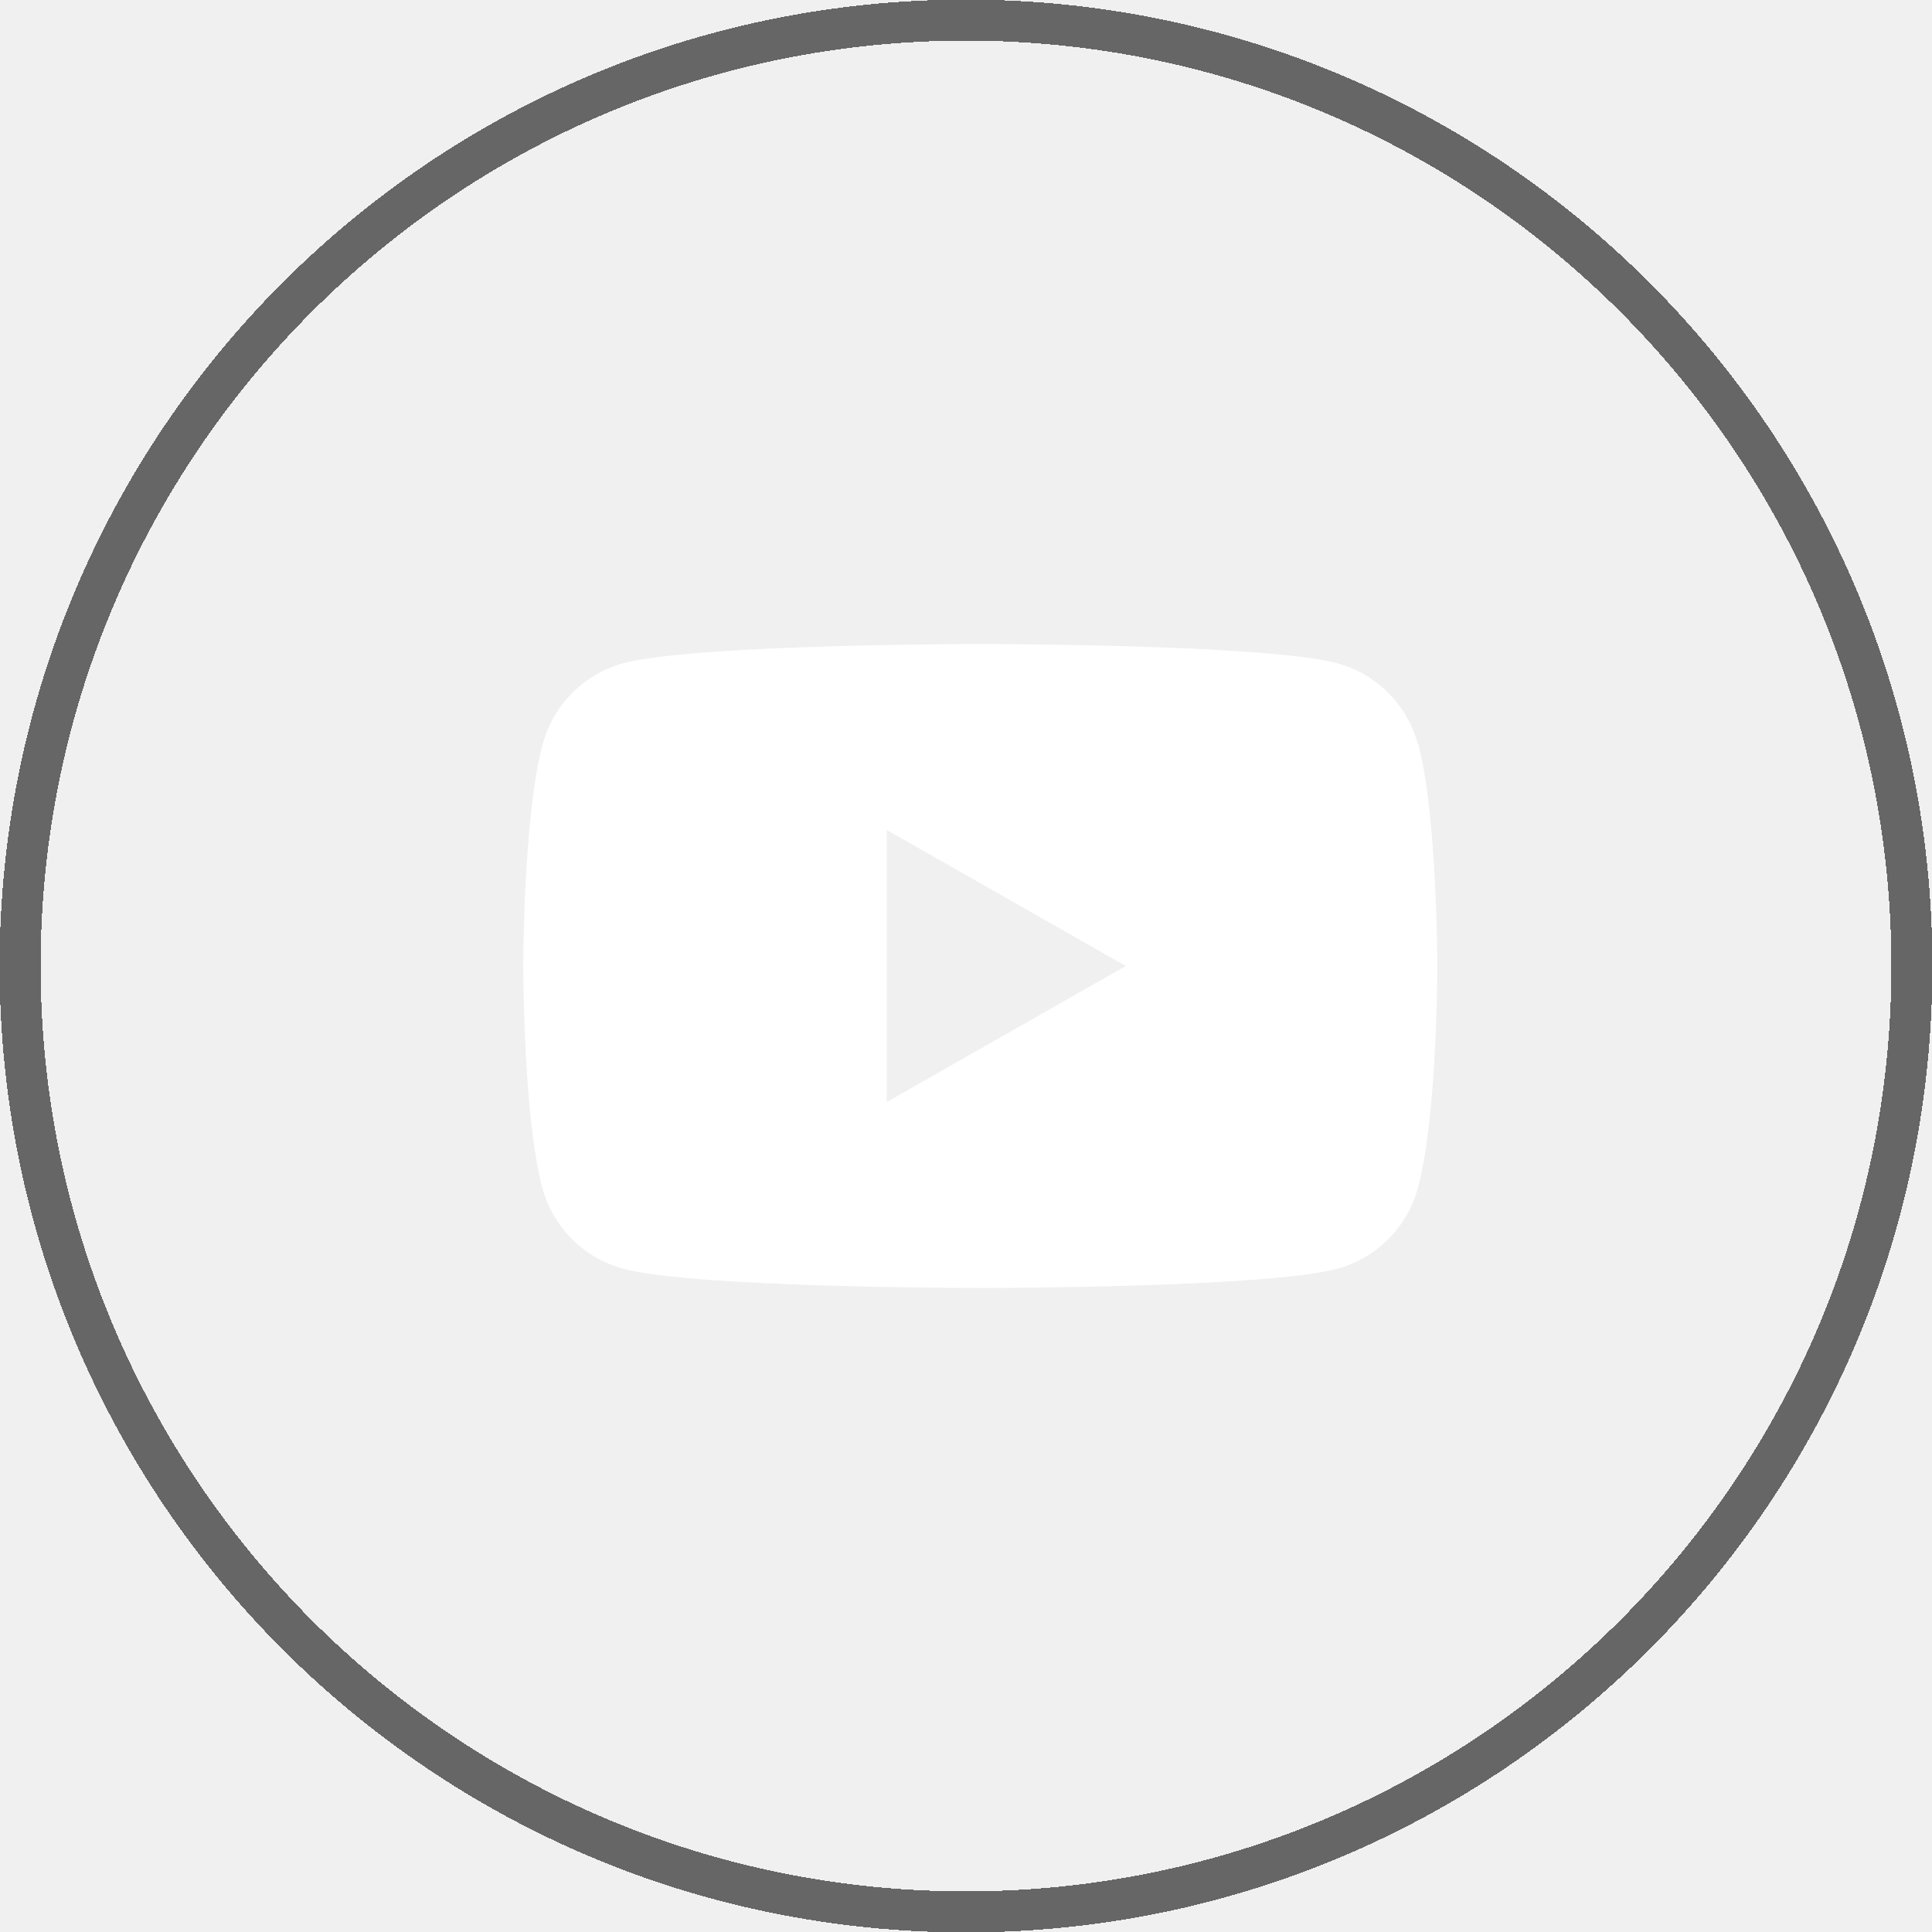
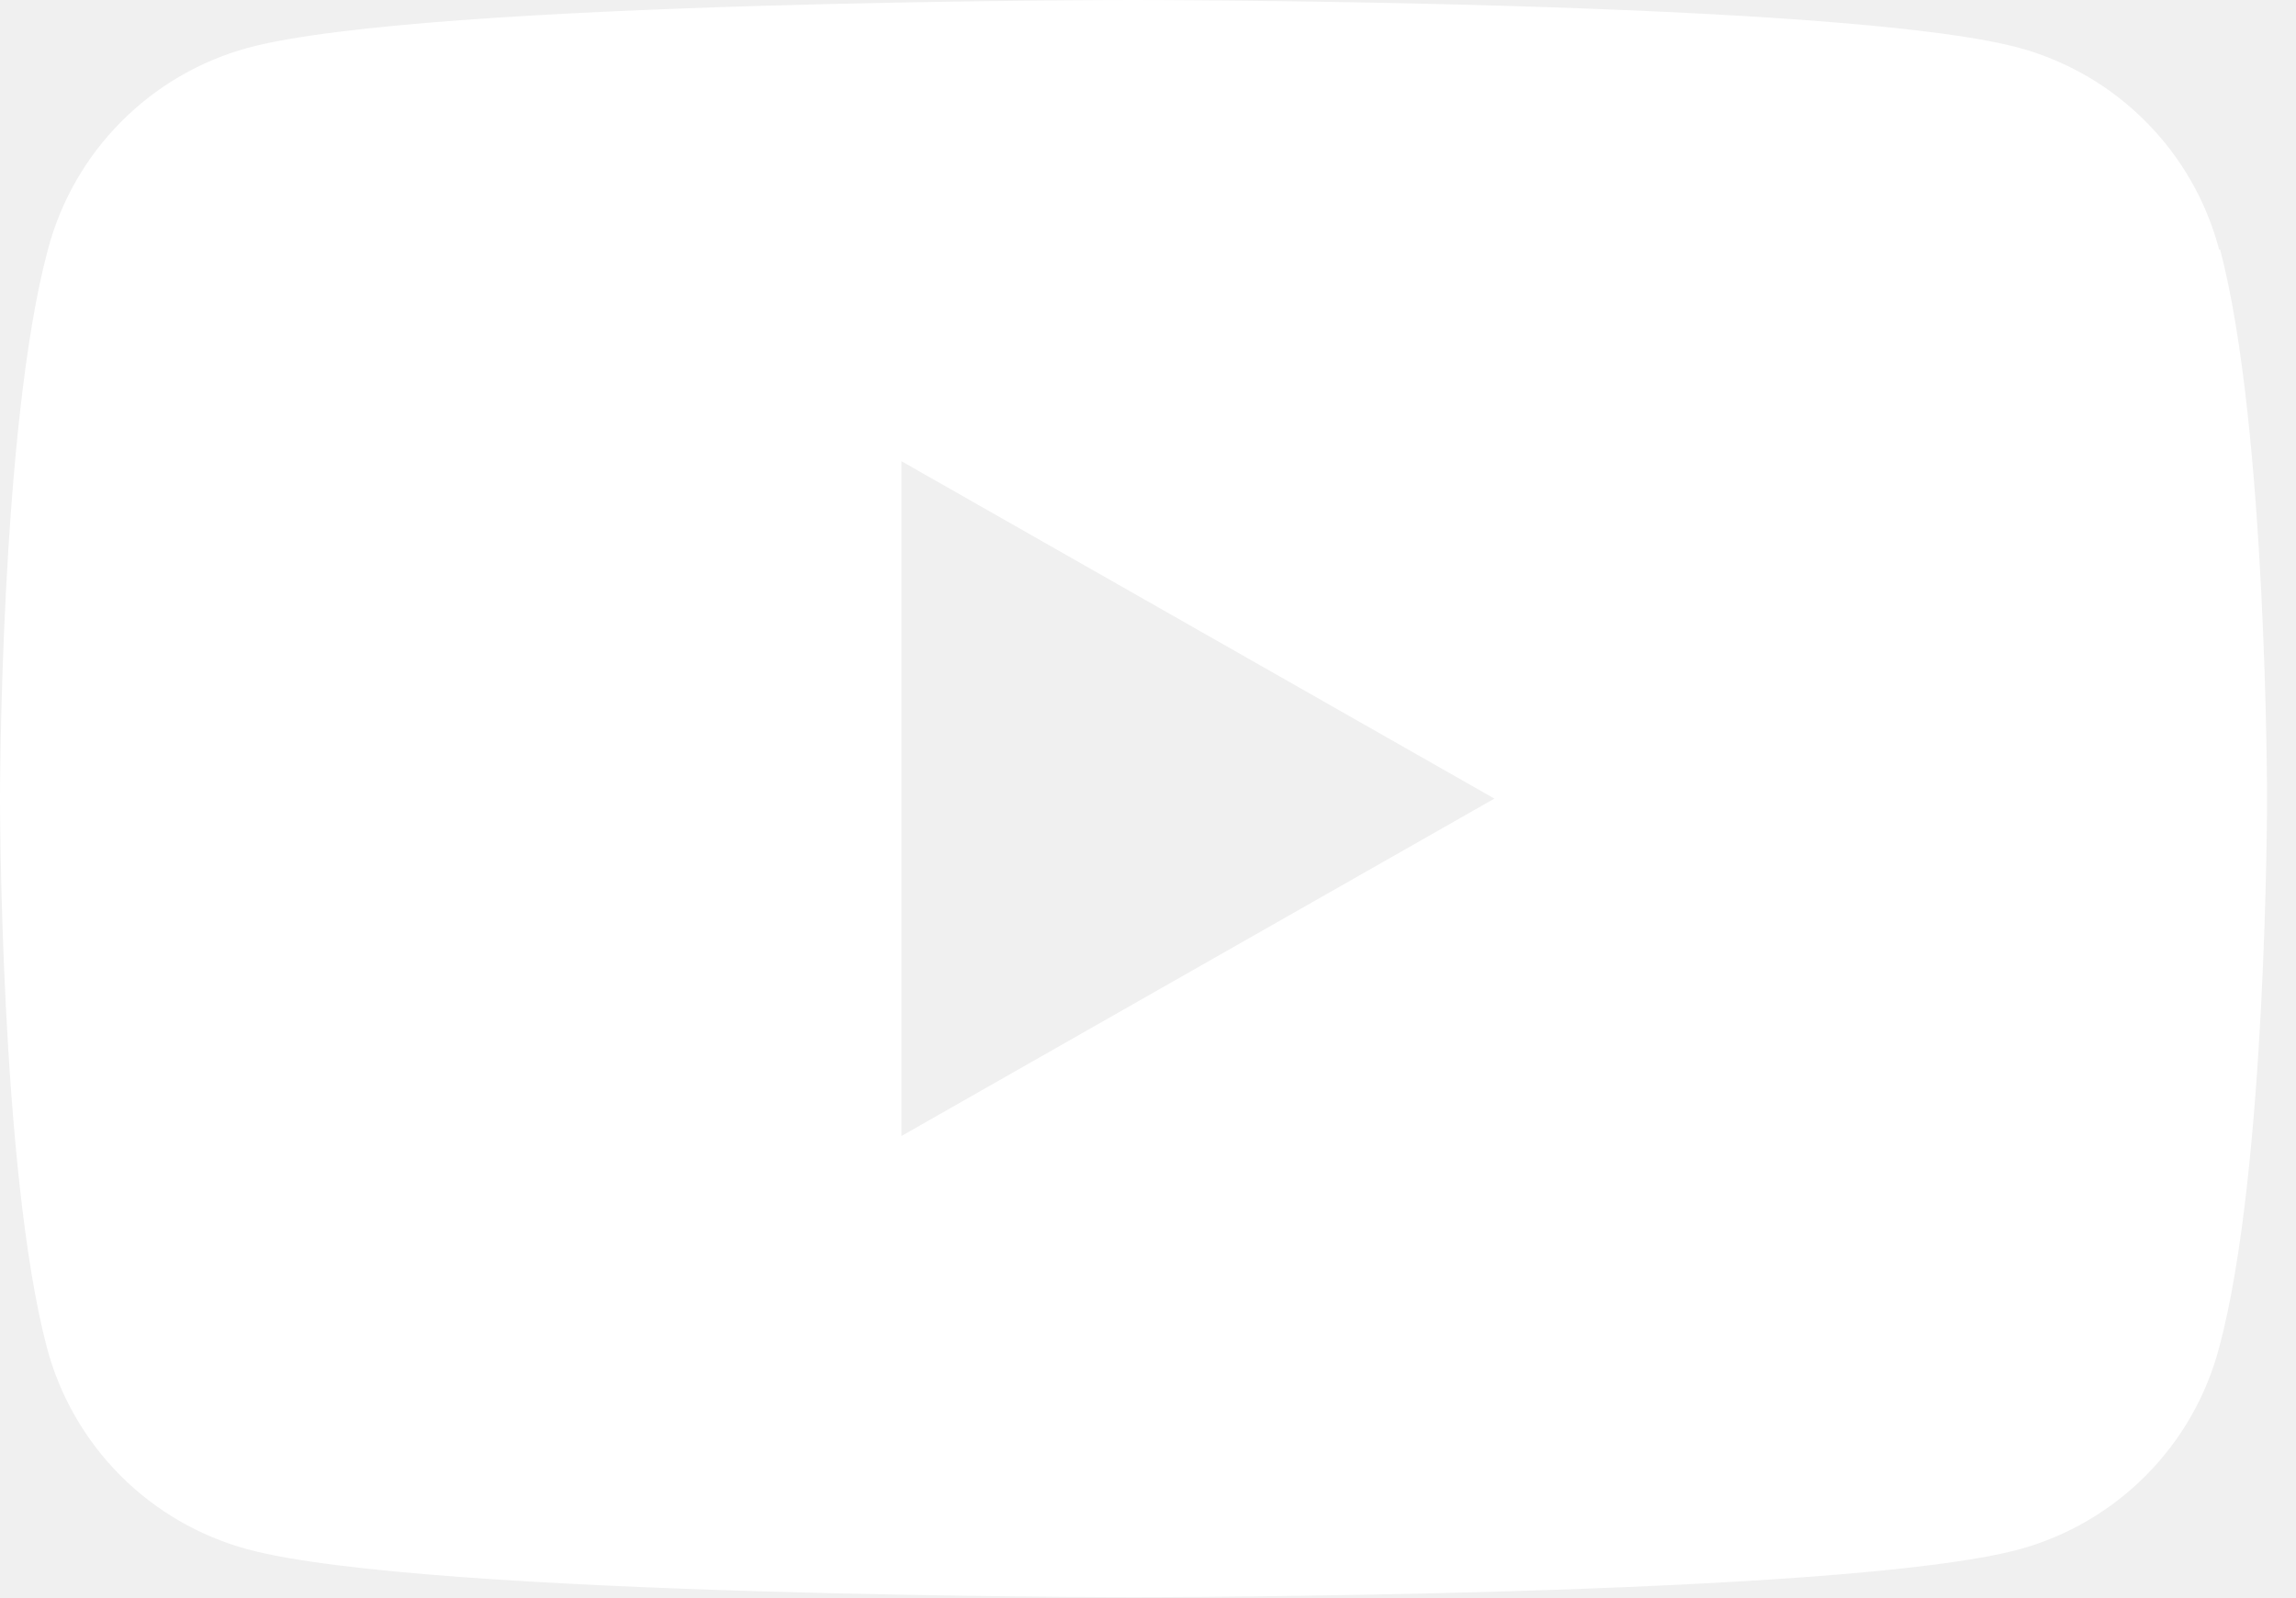
- <svg xmlns="http://www.w3.org/2000/svg" width="48" height="48" viewBox="0 0 48 48" fill="none">
-   <g filter="url(#filter0_d)">
-     <rect x="0.5" y="0.5" width="47" height="47" rx="23.5" stroke="#666666" />
-   </g>
-   <path d="M22.03 27.38V20.62L27.97 24L22.03 27.38ZM35.23 18.5C35.103 18.018 34.851 17.577 34.5 17.223C34.149 16.868 33.711 16.612 33.23 16.48C31.46 16 24.35 16 24.35 16C24.35 16 17.25 16 15.48 16.48C14.999 16.612 14.561 16.868 14.21 17.223C13.859 17.577 13.607 18.018 13.48 18.5C13 20.28 13 24 13 24C13 24 13 27.72 13.47 29.5C13.598 29.983 13.852 30.425 14.204 30.779C14.557 31.134 14.997 31.389 15.48 31.52C17.25 32 24.36 32 24.36 32C24.36 32 31.46 32 33.23 31.52C33.711 31.388 34.149 31.132 34.5 30.777C34.851 30.423 35.103 29.982 35.23 29.5C35.71 27.72 35.71 24 35.71 24C35.71 24 35.71 20.28 35.24 18.5H35.23Z" fill="white" />
-   <defs>
-     <filter id="filter0_d" x="0" y="0" width="48" height="48" filterUnits="userSpaceOnUse" color-interpolation-filters="sRGB">
-       <feFlood flood-opacity="0" result="BackgroundImageFix" />
-       <feColorMatrix in="SourceAlpha" type="matrix" values="0 0 0 0 0 0 0 0 0 0 0 0 0 0 0 0 0 0 127 0" result="hardAlpha" />
-       <feOffset />
-       <feColorMatrix type="matrix" values="0 0 0 0 0.4 0 0 0 0 0.4 0 0 0 0 0.4 0 0 0 1 0" />
-       <feBlend mode="normal" in2="BackgroundImageFix" result="effect1_dropShadow" />
-       <feBlend mode="normal" in="SourceGraphic" in2="effect1_dropShadow" result="shape" />
-     </filter>
-   </defs>
+ <svg xmlns="http://www.w3.org/2000/svg" width="23" height="16" viewBox="0 0 23 16" fill="none">
+   <path d="M9.03 11.38V4.62L14.97 8L9.03 11.38ZM22.23 2.5C22.103 2.018 21.851 1.577 21.5 1.223C21.149 0.868 20.711 0.612 20.23 0.48C18.46 2.98023e-08 11.35 0 11.35 0C11.35 0 4.25 2.98023e-08 2.48 0.48C1.999 0.612 1.561 0.868 1.21 1.223C0.859 1.577 0.607 2.018 0.48 2.5C2.98023e-08 4.28 0 8 0 8C0 8 2.98023e-08 11.72 0.47 13.5C0.598 13.983 0.852 14.425 1.204 14.779C1.557 15.134 1.997 15.389 2.48 15.52C4.25 16 11.36 16 11.36 16C11.36 16 18.46 16 20.23 15.52C20.711 15.388 21.149 15.132 21.5 14.777C21.851 14.423 22.103 13.982 22.23 13.5C22.71 11.72 22.71 8 22.71 8C22.71 8 22.71 4.28 22.24 2.5H22.23Z" fill="white" />
</svg>
